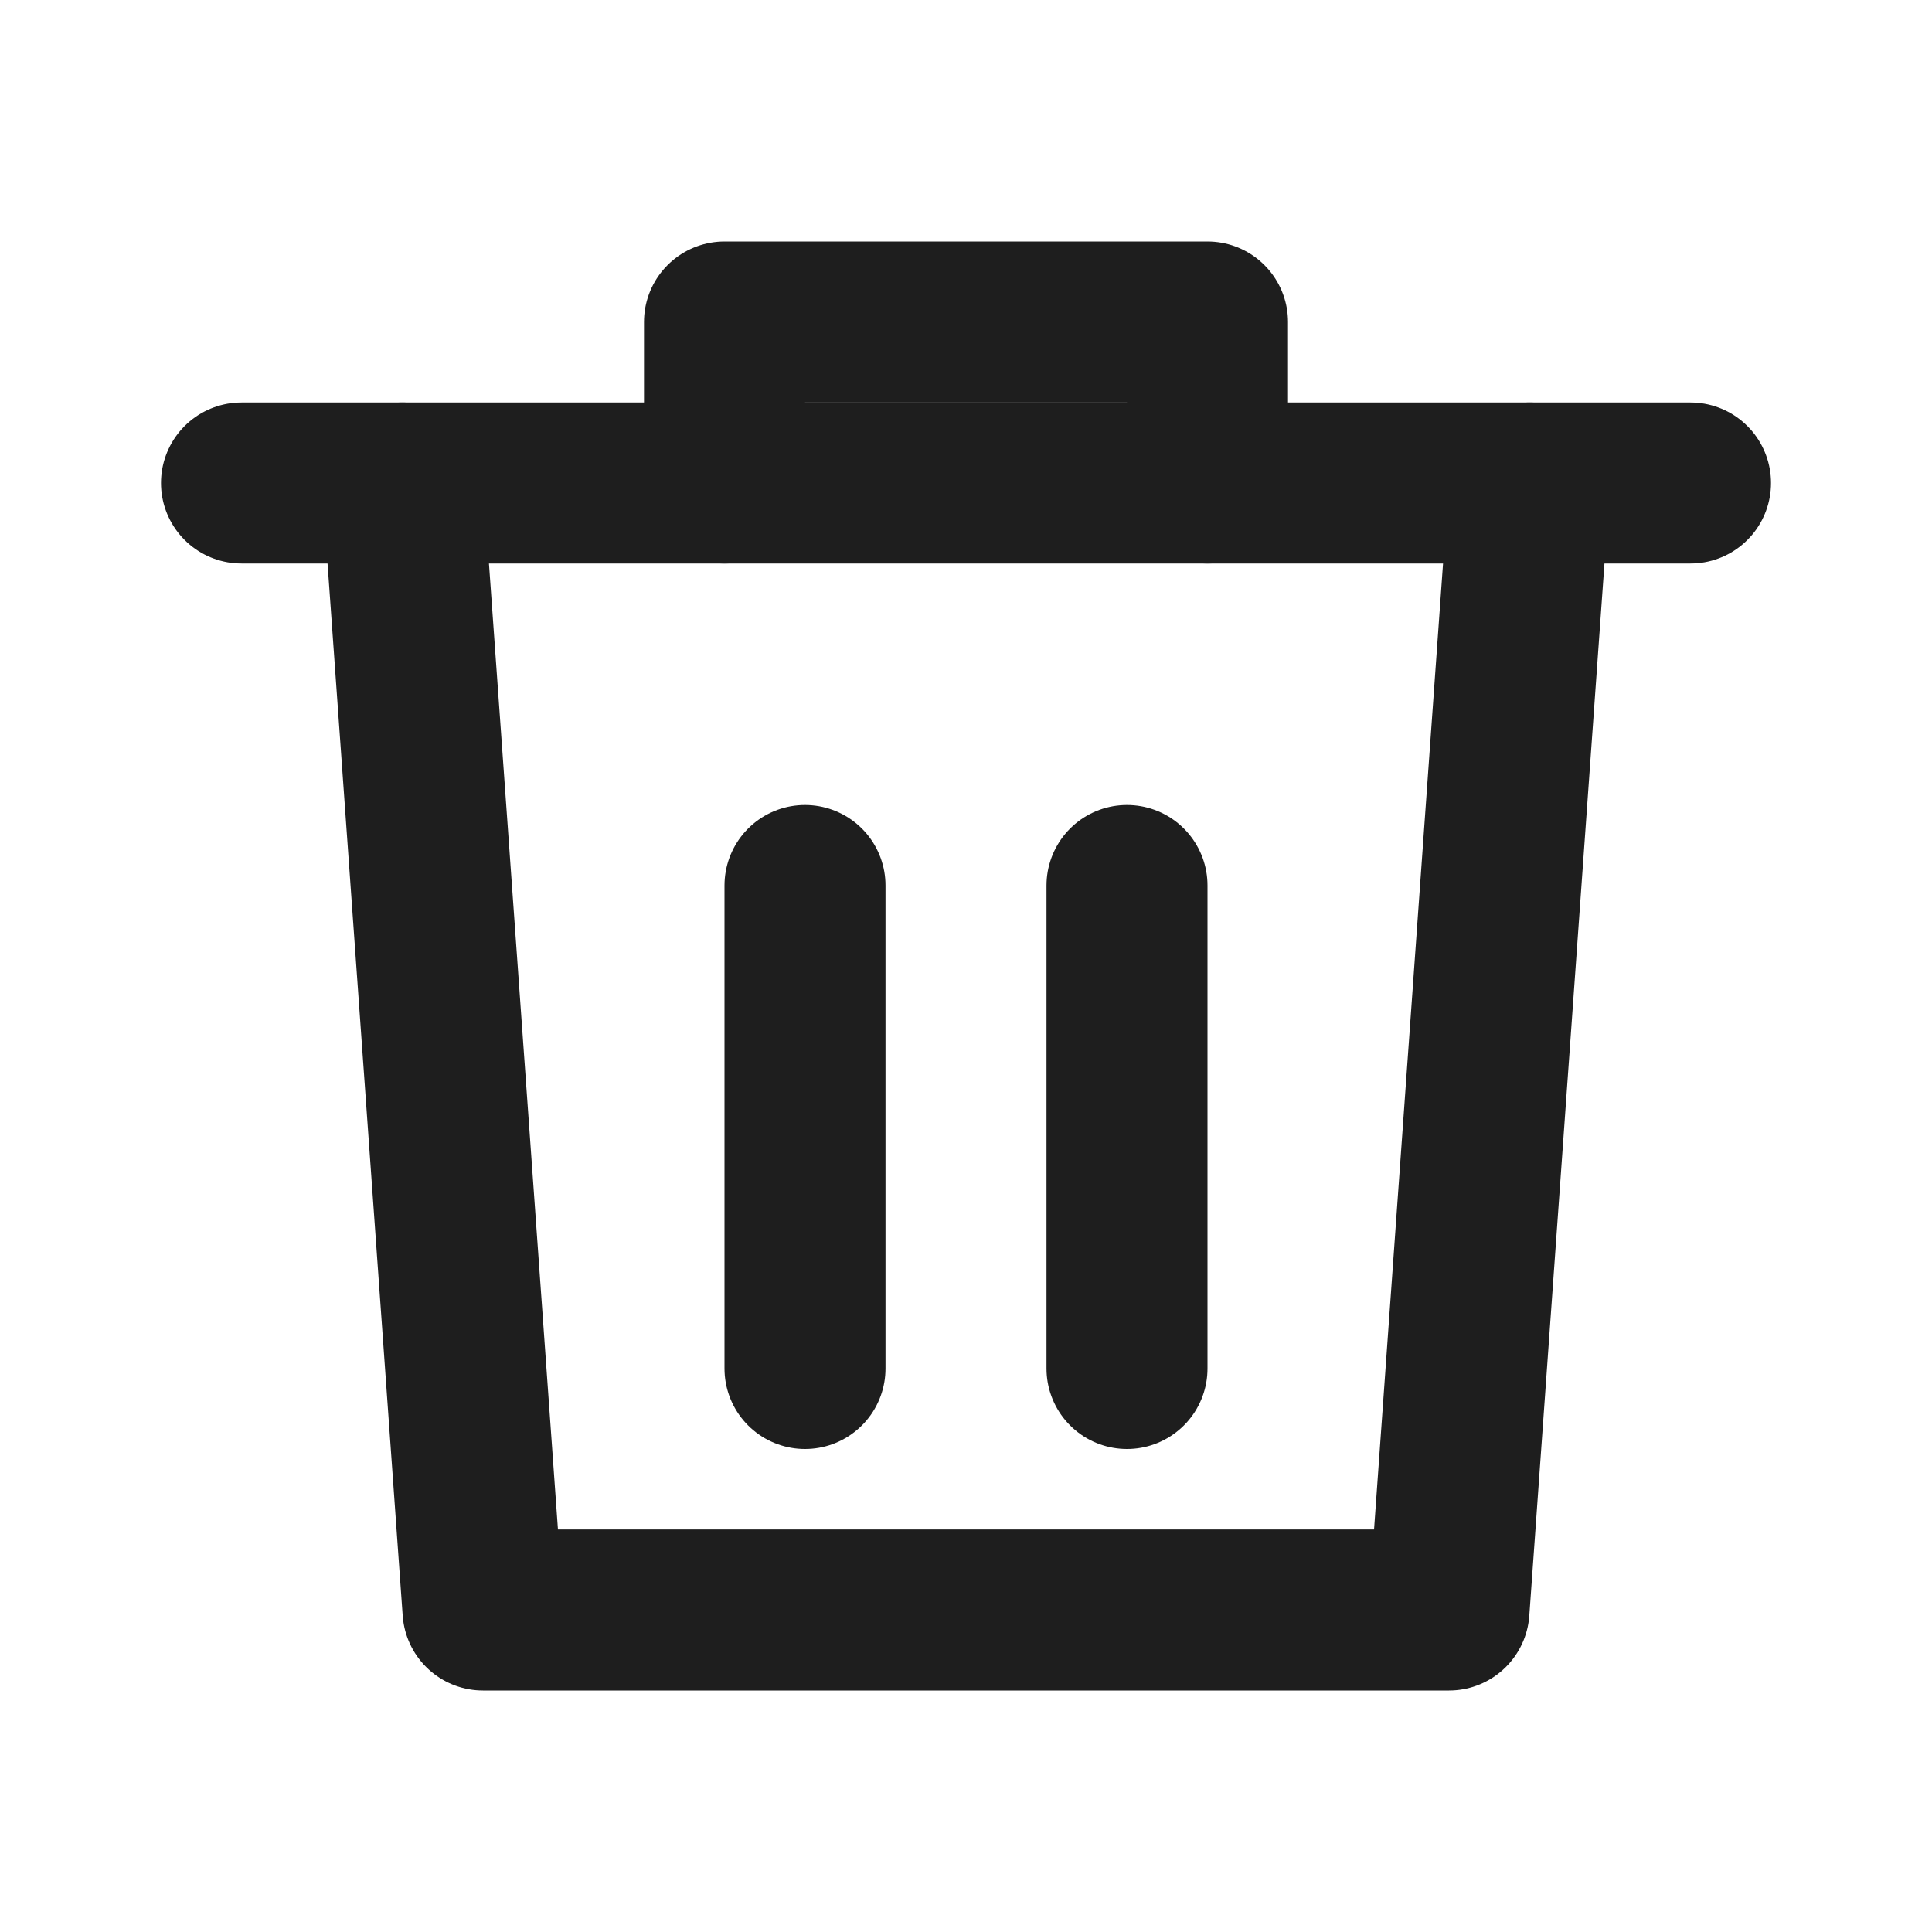
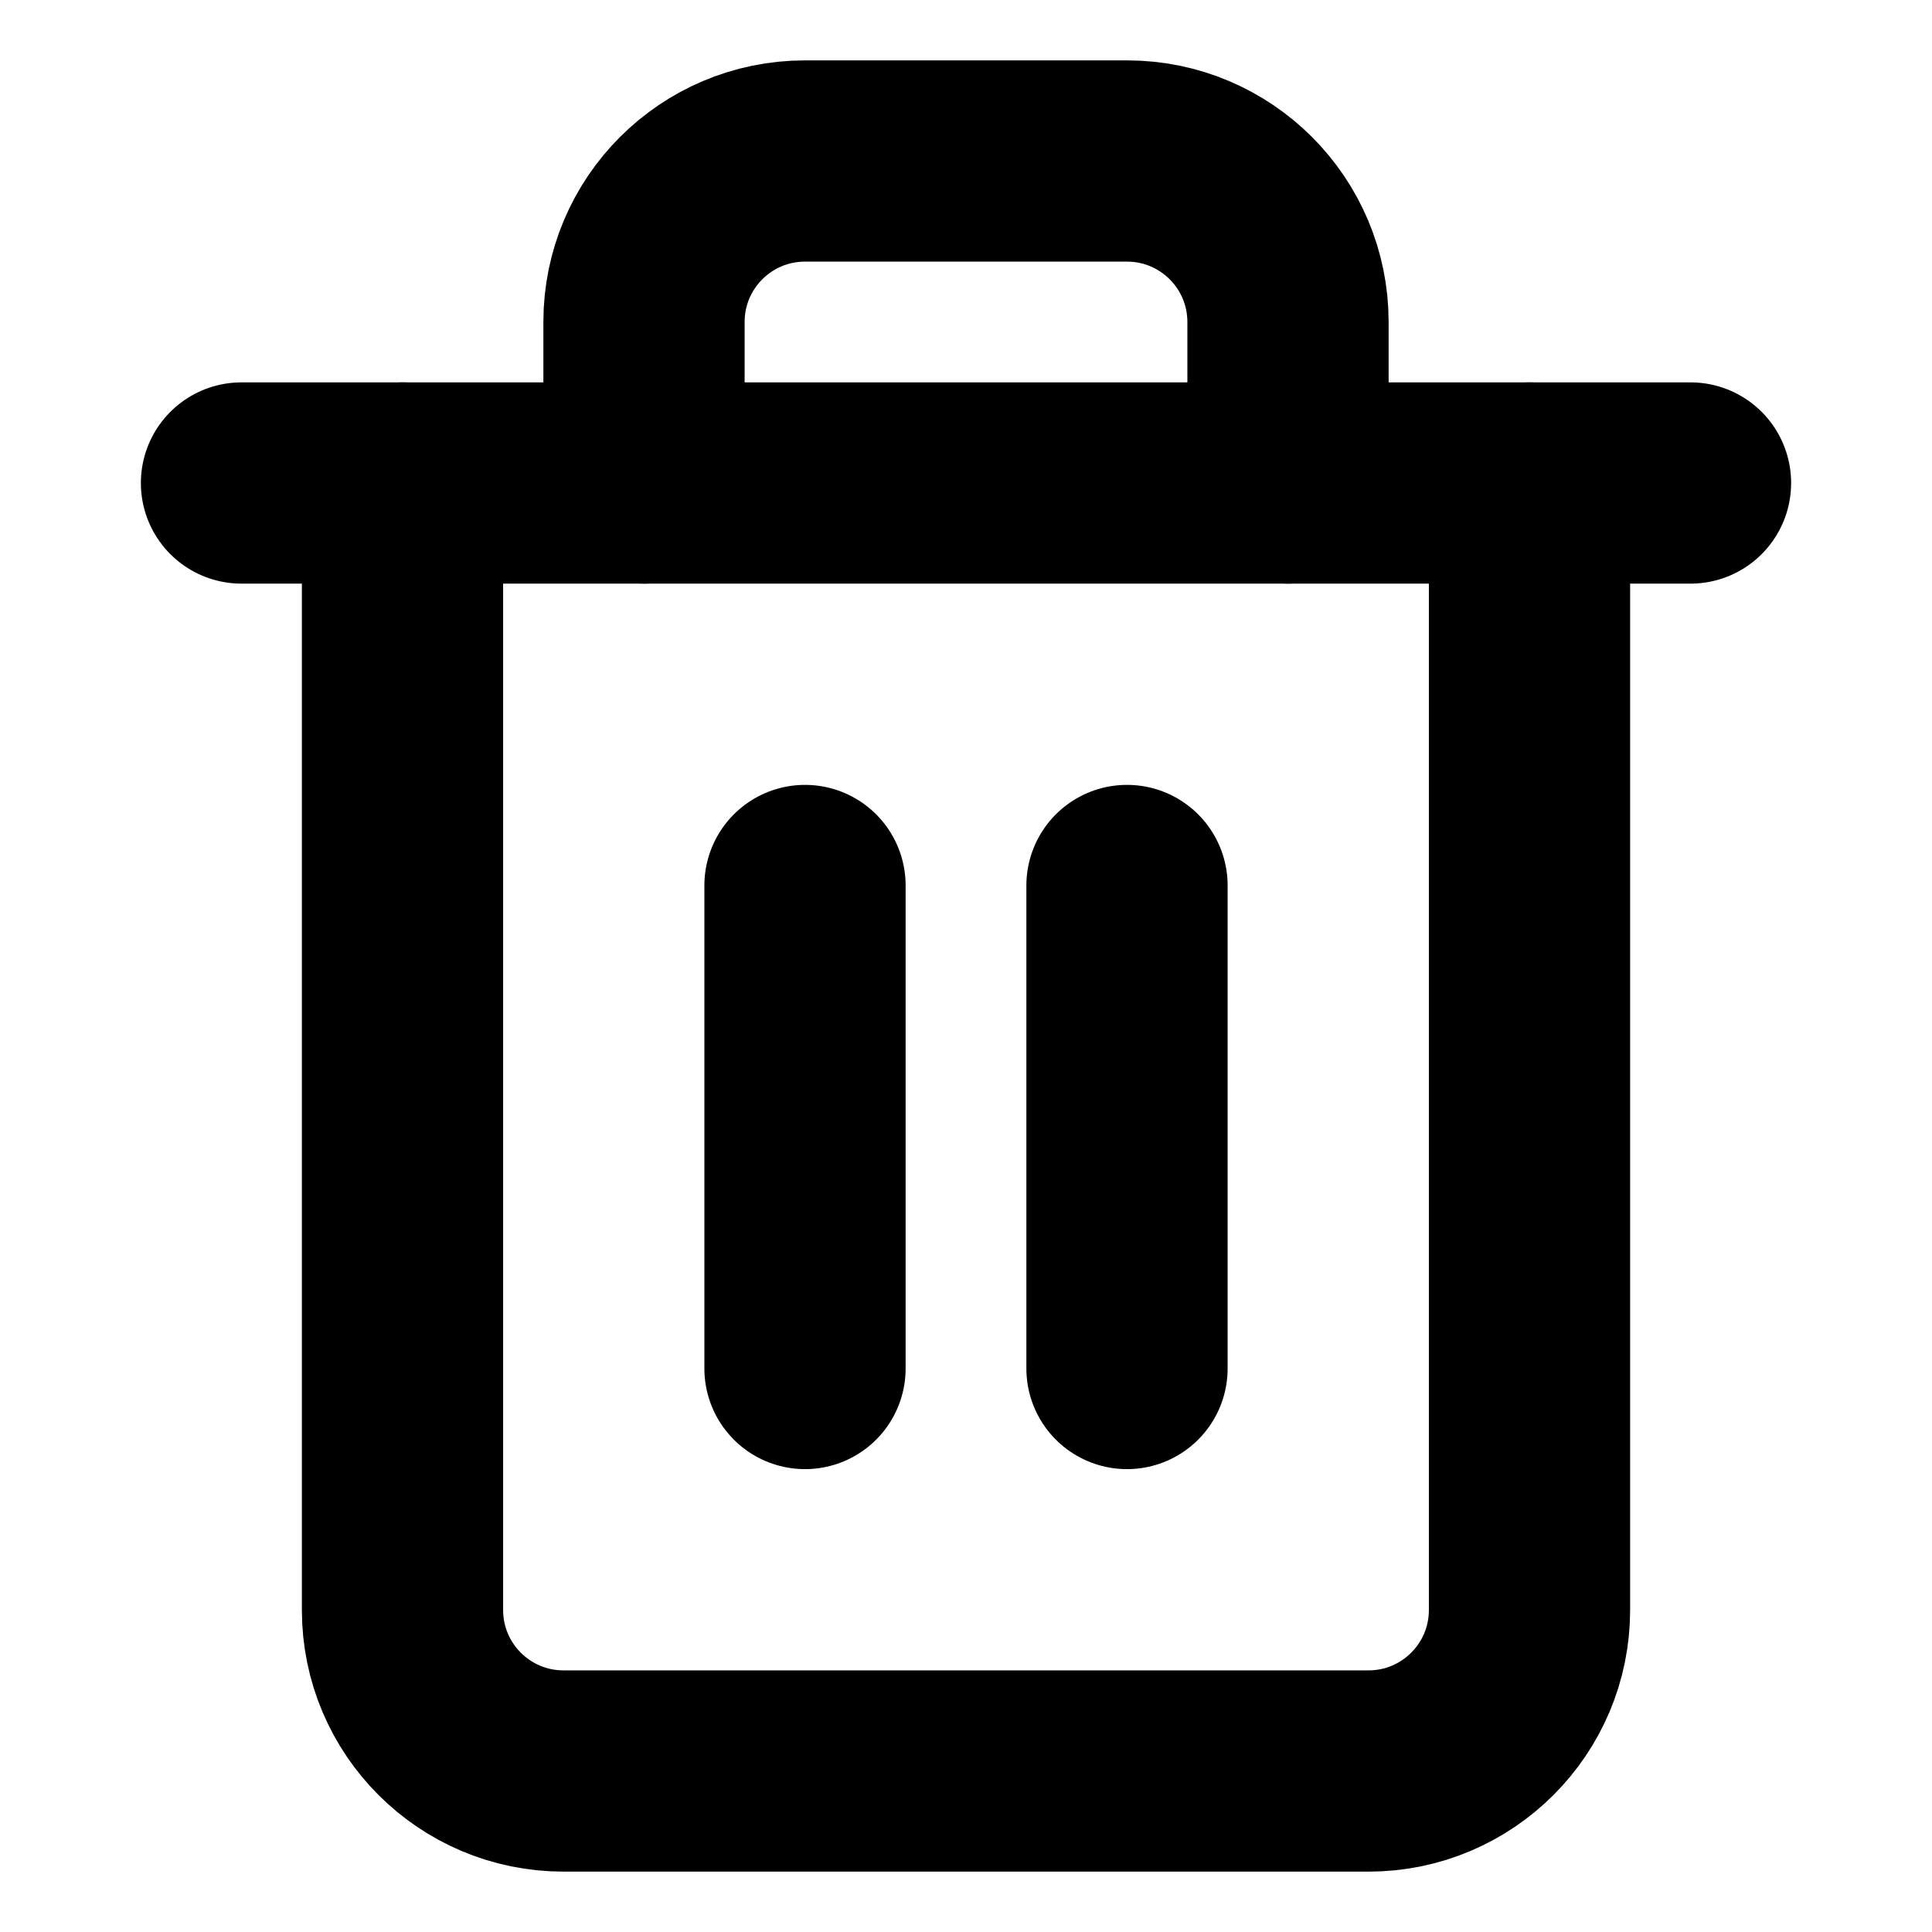
- <svg xmlns="http://www.w3.org/2000/svg" width="24" height="24" viewBox="0 0 24 24" fill="none">
-   <path d="M3 6H21" stroke="#1E1E1E" stroke-width="2" stroke-linecap="round" stroke-linejoin="round" />
-   <path d="M9 6V4H15V6" stroke="#1E1E1E" stroke-width="2" stroke-linecap="round" stroke-linejoin="round" />
-   <path d="M5 6L6 20H18L19 6" stroke="#1E1E1E" stroke-width="2" stroke-linecap="round" stroke-linejoin="round" />
-   <path d="M10 11V17" stroke="#1E1E1E" stroke-width="2" stroke-linecap="round" stroke-linejoin="round" />
-   <path d="M14 11V17" stroke="#1E1E1E" stroke-width="2" stroke-linecap="round" stroke-linejoin="round" />
+ <svg xmlns="http://www.w3.org/2000/svg" width="24" height="24" viewBox="0 0 24 24" fill="none" stroke="#000000" stroke-width="2.5" stroke-linecap="round" stroke-linejoin="round" class="lucide lucide-trash preview-icon">
+   <path d="M10 11v6" />
+   <path d="M14 11v6" />
+   <path d="M19 6v14a2 2 0 0 1-2 2H7a2 2 0 0 1-2-2V6" />
+   <path d="M3 6h18" />
+   <path d="M8 6V4a2 2 0 0 1 2-2h4a2 2 0 0 1 2 2v2" />
</svg>
